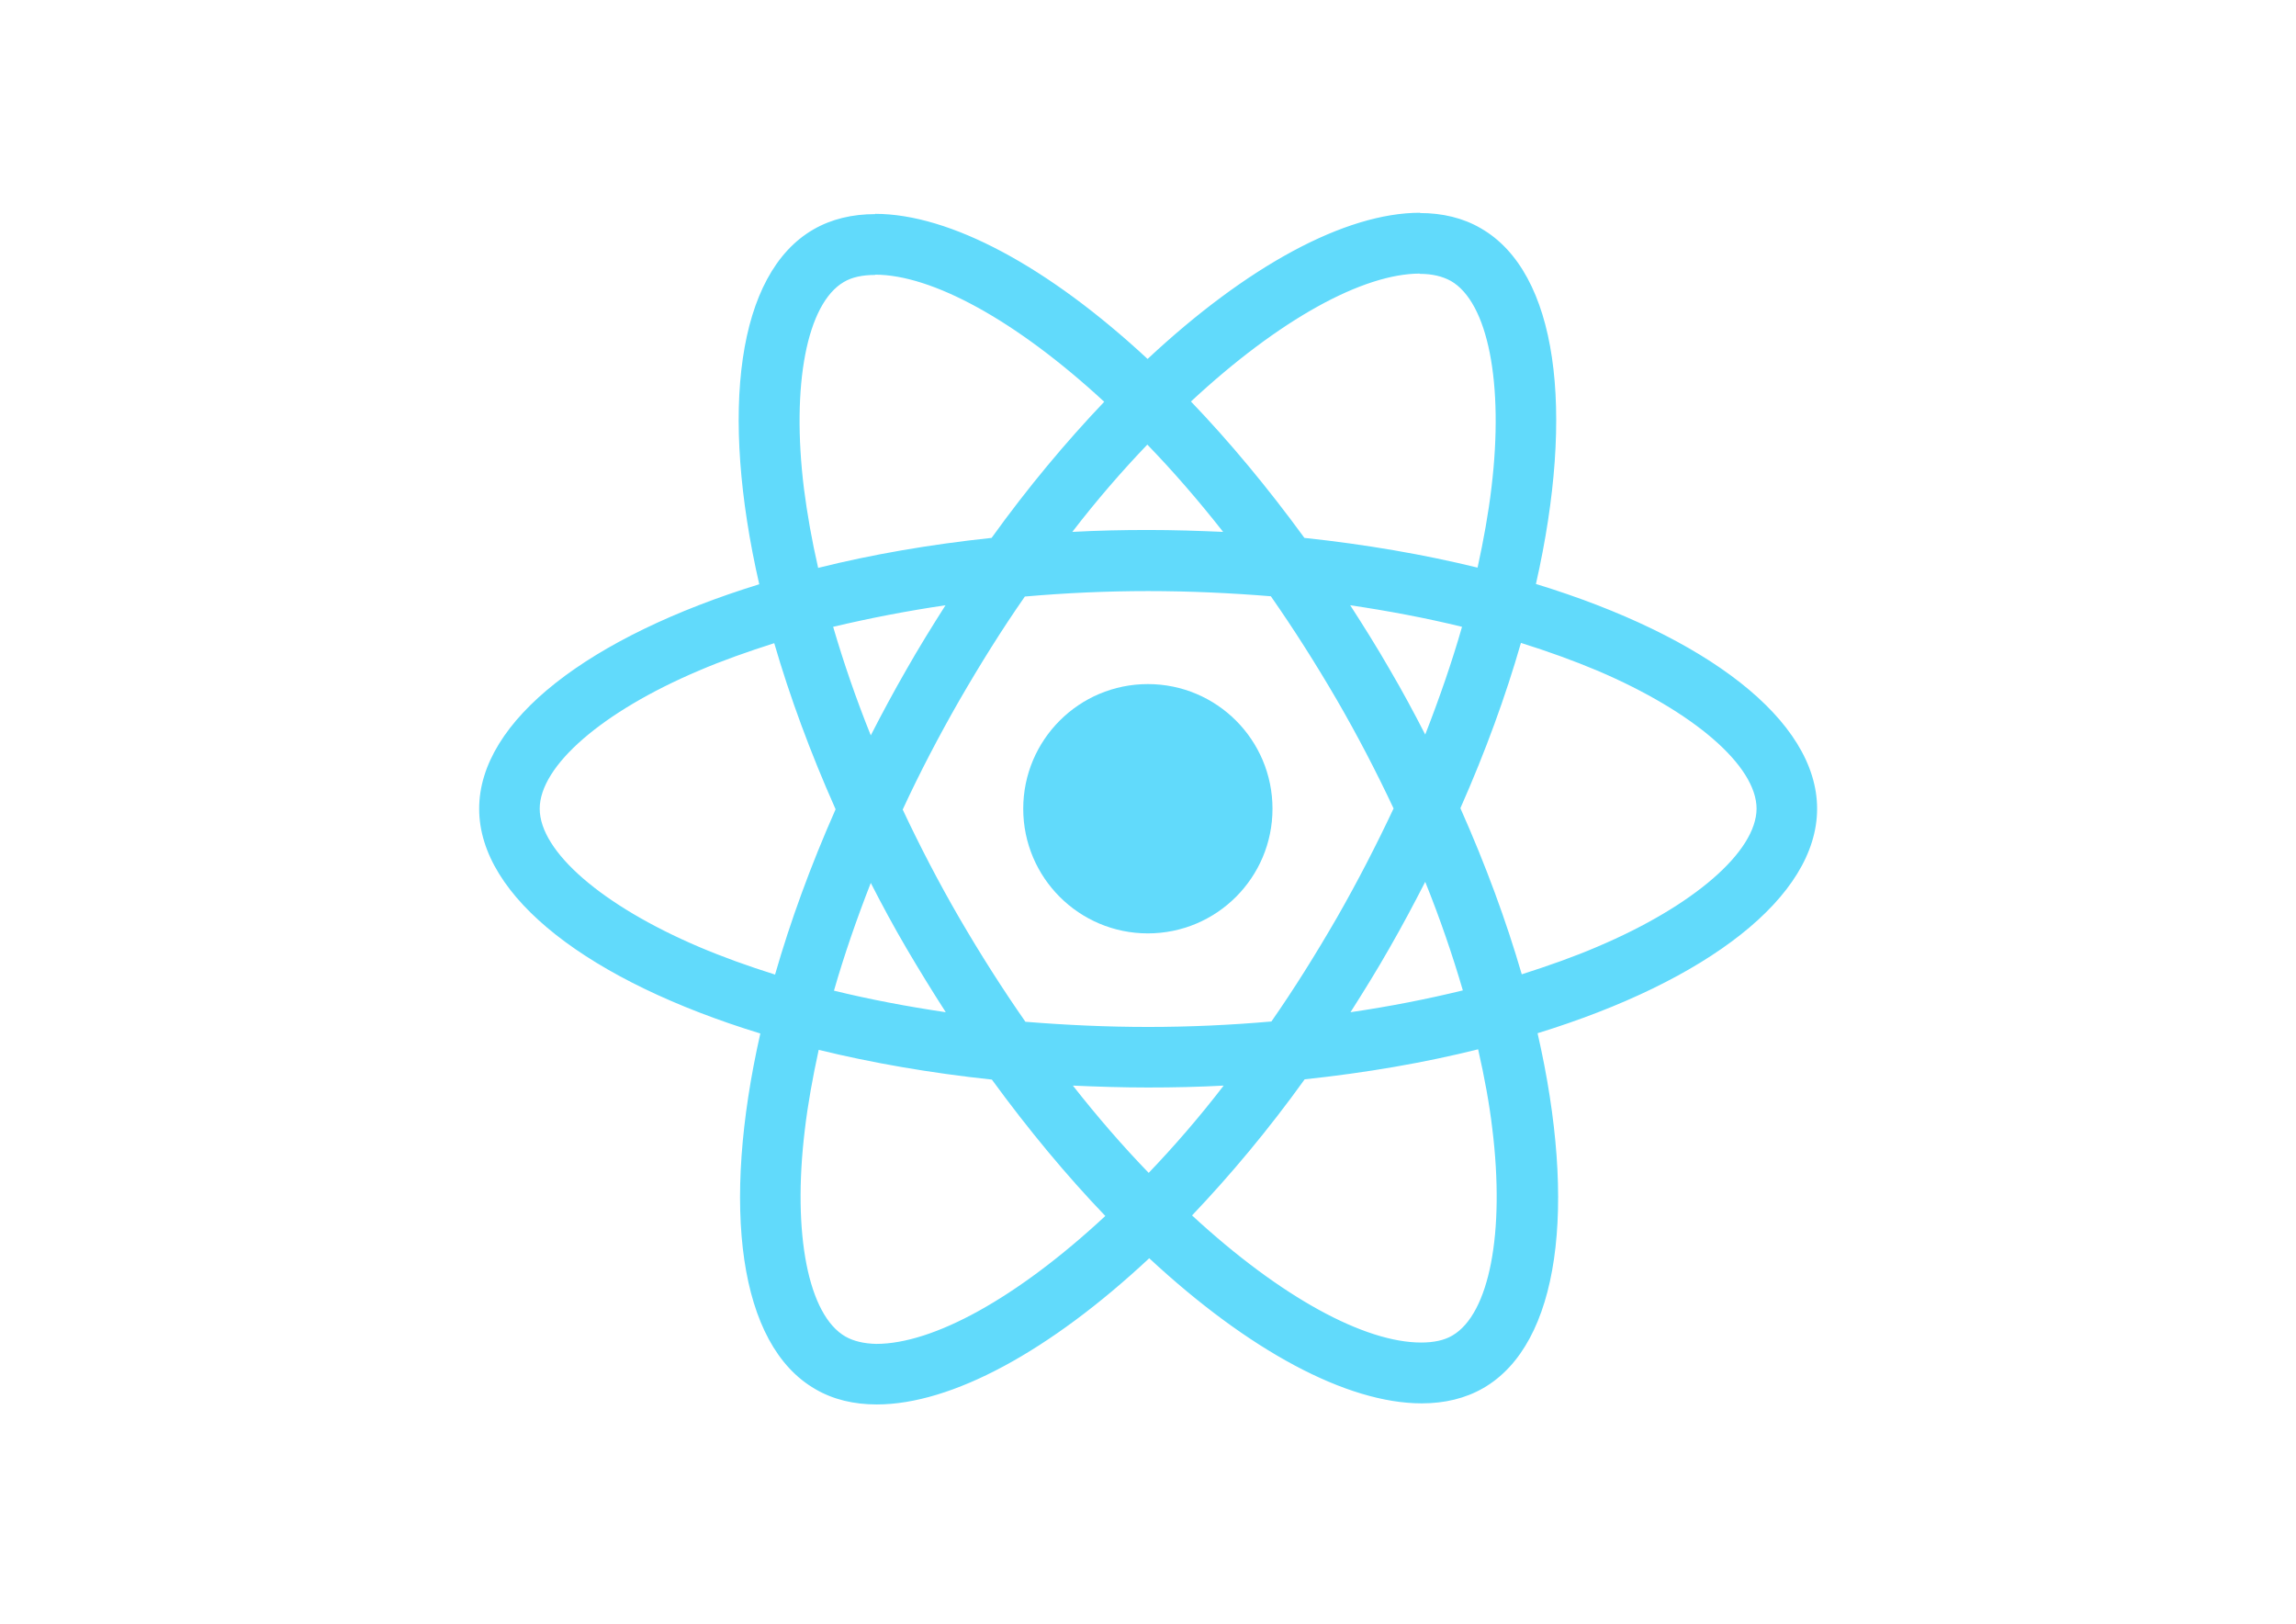
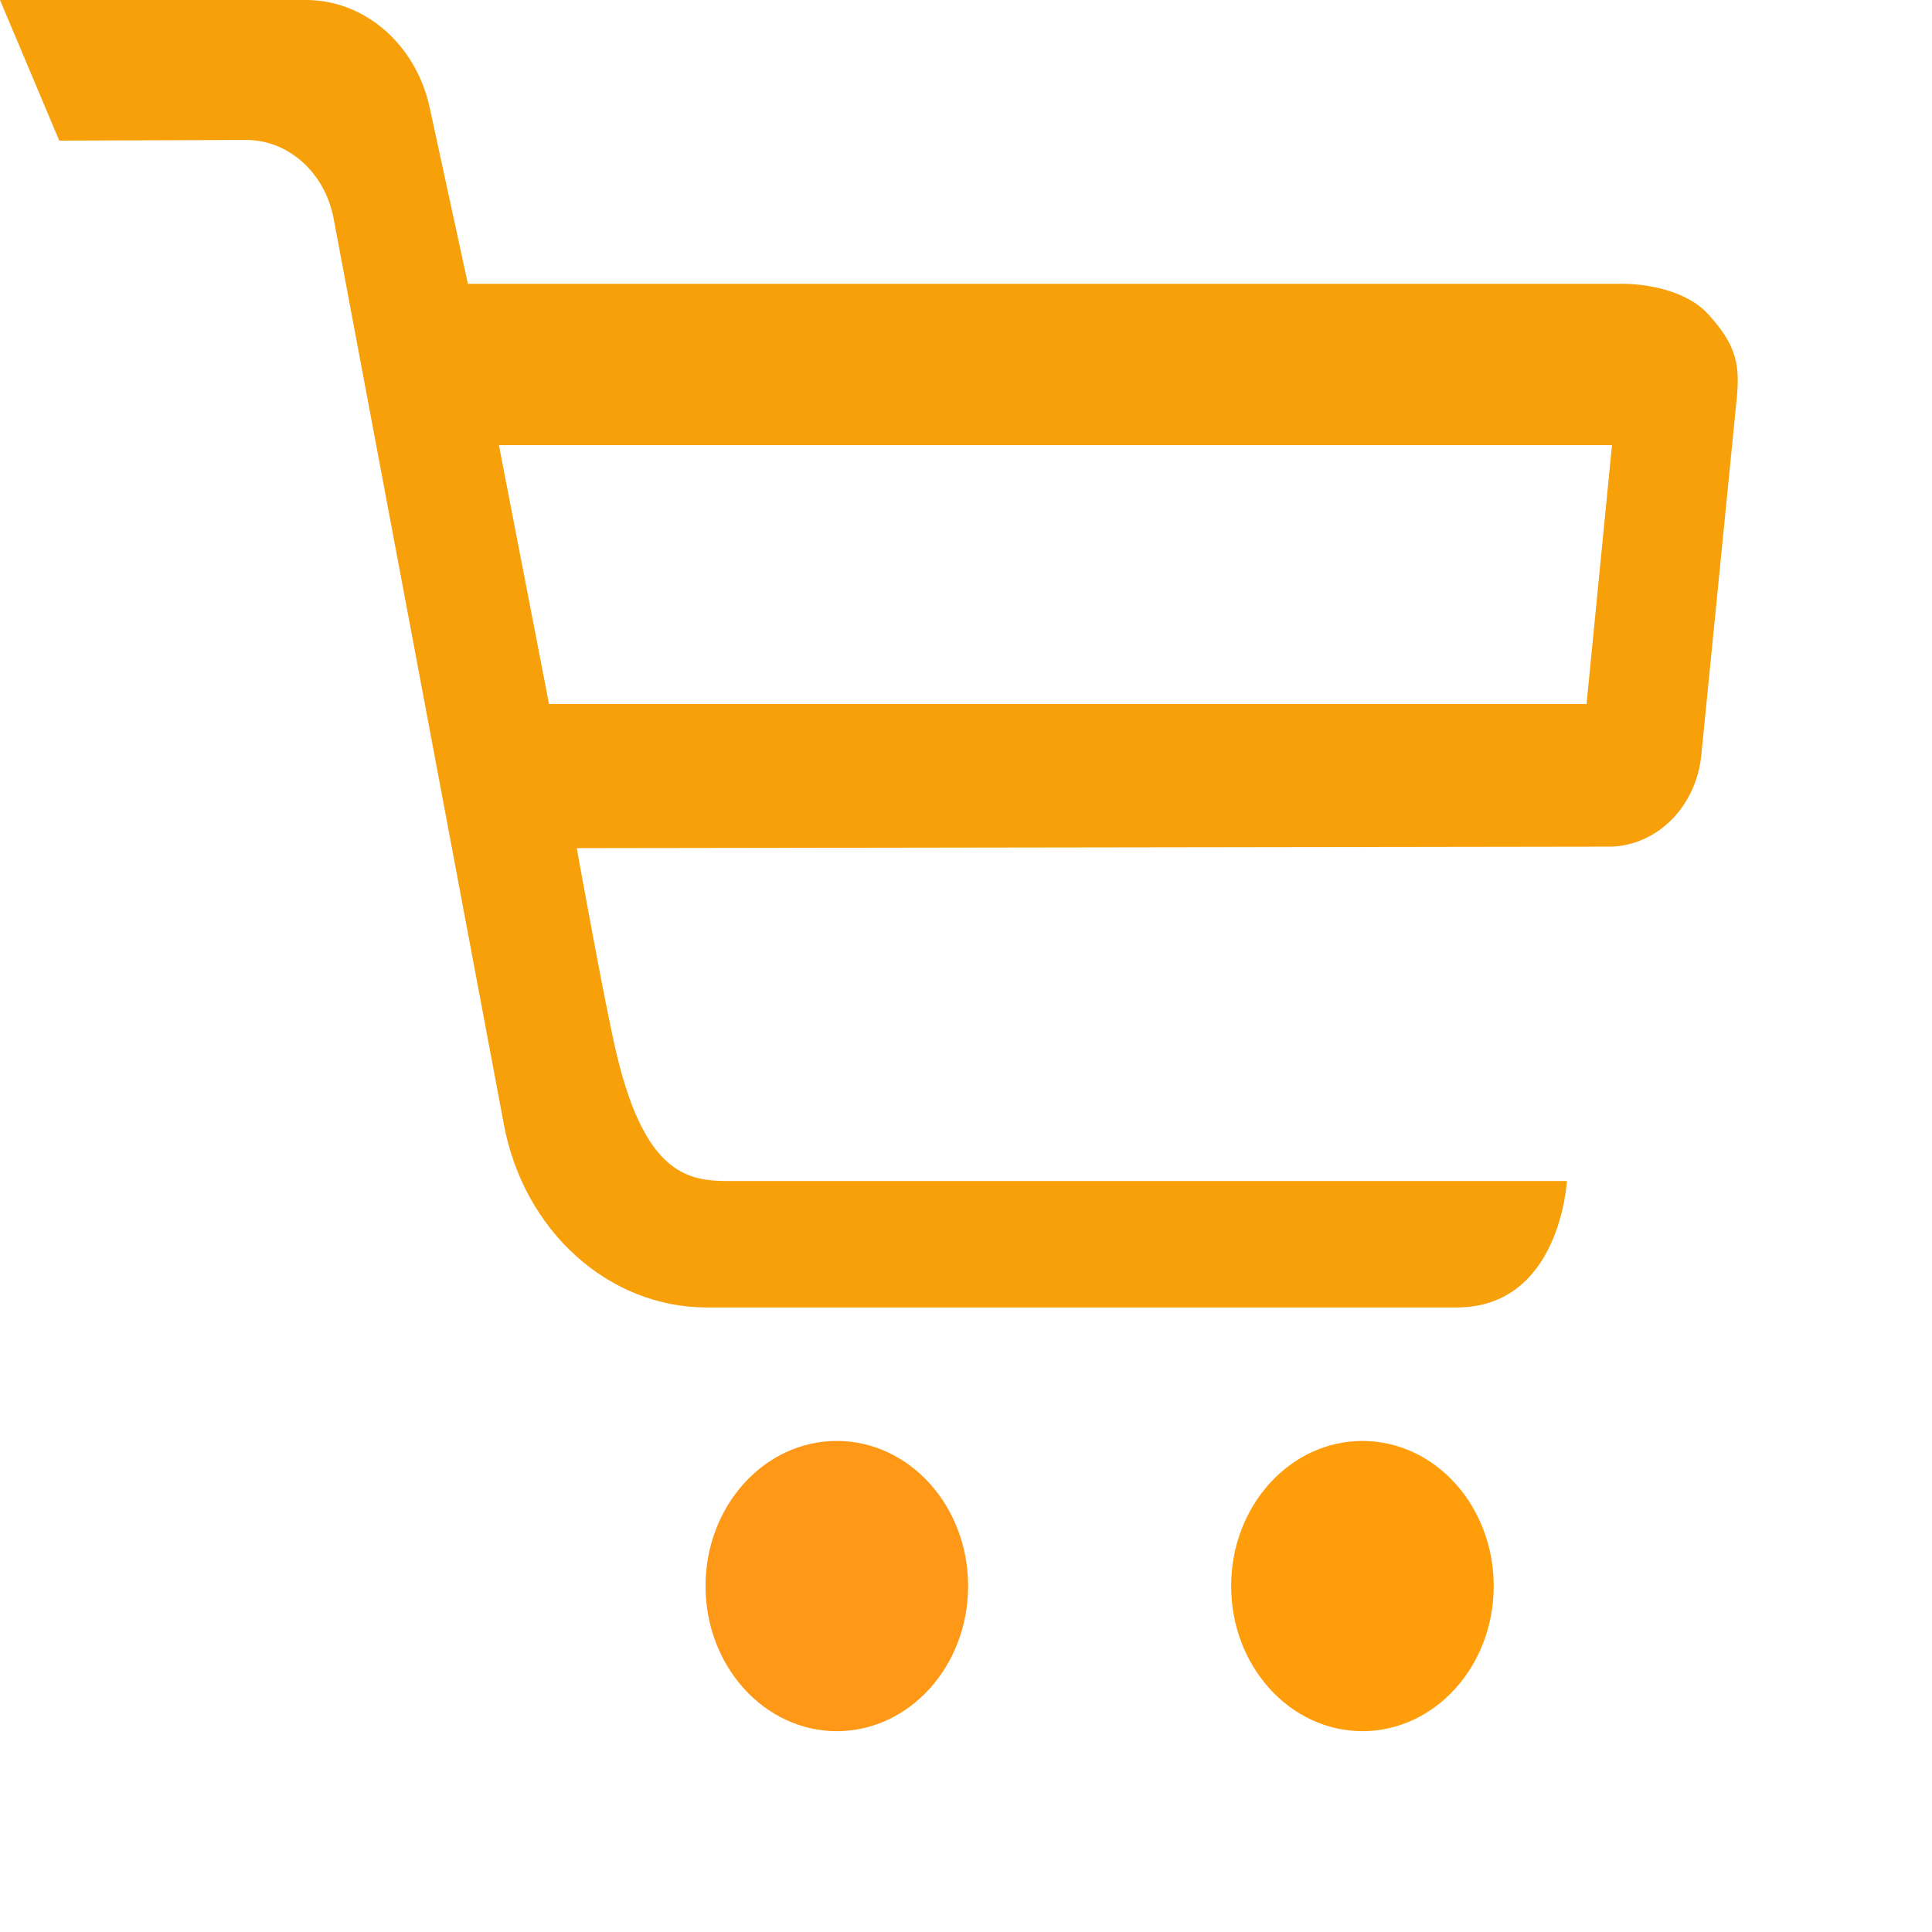
- <svg xmlns="http://www.w3.org/2000/svg" viewBox="0 0 841.9 595.3">
-   <g fill="#61DAFB">
-     <path d="M666.3 296.5c0-32.5-40.7-63.3-103.1-82.4 14.4-63.6 8-114.2-20.2-130.4-6.5-3.8-14.1-5.6-22.4-5.6v22.3c4.6 0 8.3.9 11.4 2.6 13.6 7.8 19.5 37.5 14.9 75.7-1.1 9.4-2.9 19.3-5.1 29.4-19.6-4.8-41-8.5-63.5-10.9-13.5-18.5-27.5-35.3-41.6-50 32.6-30.3 63.2-46.9 84-46.9V78c-27.5 0-63.5 19.6-99.9 53.6-36.4-33.8-72.4-53.2-99.9-53.2v22.3c20.7 0 51.4 16.5 84 46.6-14 14.7-28 31.4-41.3 49.9-22.6 2.4-44 6.1-63.6 11-2.3-10-4-19.7-5.2-29-4.7-38.2 1.1-67.9 14.6-75.8 3-1.8 6.9-2.6 11.5-2.6V78.5c-8.4 0-16 1.8-22.6 5.6-28.1 16.2-34.4 66.7-19.9 130.1-62.2 19.2-102.7 49.9-102.7 82.3 0 32.5 40.7 63.3 103.1 82.4-14.4 63.6-8 114.2 20.2 130.4 6.5 3.8 14.1 5.6 22.5 5.6 27.5 0 63.5-19.6 99.9-53.6 36.4 33.8 72.4 53.2 99.9 53.2 8.4 0 16-1.8 22.6-5.6 28.1-16.2 34.4-66.7 19.9-130.1 62-19.1 102.5-49.9 102.5-82.3zm-130.2-66.7c-3.7 12.9-8.3 26.2-13.5 39.5-4.1-8-8.4-16-13.1-24-4.6-8-9.5-15.8-14.4-23.4 14.2 2.1 27.9 4.7 41 7.9zm-45.8 106.5c-7.8 13.5-15.8 26.3-24.1 38.2-14.9 1.3-30 2-45.2 2-15.1 0-30.2-.7-45-1.9-8.3-11.9-16.4-24.6-24.2-38-7.6-13.1-14.5-26.4-20.8-39.8 6.2-13.4 13.2-26.8 20.7-39.9 7.8-13.5 15.8-26.3 24.1-38.2 14.9-1.3 30-2 45.2-2 15.1 0 30.2.7 45 1.9 8.3 11.9 16.4 24.6 24.2 38 7.6 13.1 14.5 26.4 20.8 39.8-6.3 13.4-13.2 26.8-20.7 39.9zm32.3-13c5.4 13.4 10 26.8 13.8 39.8-13.1 3.2-26.9 5.9-41.2 8 4.9-7.7 9.8-15.6 14.4-23.7 4.6-8 8.9-16.1 13-24.1zM421.2 430c-9.3-9.6-18.6-20.3-27.8-32 9 .4 18.2.7 27.5.7 9.4 0 18.7-.2 27.8-.7-9 11.7-18.3 22.4-27.5 32zm-74.4-58.9c-14.2-2.1-27.9-4.7-41-7.9 3.7-12.9 8.3-26.2 13.5-39.5 4.1 8 8.4 16 13.1 24 4.7 8 9.5 15.8 14.4 23.4zM420.7 163c9.3 9.6 18.6 20.3 27.8 32-9-.4-18.2-.7-27.5-.7-9.4 0-18.7.2-27.8.7 9-11.7 18.3-22.4 27.5-32zm-74 58.9c-4.9 7.7-9.8 15.6-14.4 23.7-4.6 8-8.9 16-13 24-5.4-13.4-10-26.8-13.8-39.8 13.1-3.1 26.9-5.8 41.2-7.9zm-90.5 125.2c-35.4-15.1-58.3-34.9-58.3-50.6 0-15.7 22.9-35.6 58.3-50.6 8.6-3.7 18-7 27.7-10.1 5.7 19.6 13.2 40 22.5 60.9-9.2 20.8-16.6 41.1-22.2 60.6-9.9-3.1-19.3-6.5-28-10.2zM310 490c-13.6-7.8-19.5-37.5-14.9-75.7 1.1-9.4 2.9-19.3 5.1-29.4 19.6 4.8 41 8.5 63.5 10.9 13.5 18.5 27.5 35.3 41.6 50-32.6 30.3-63.2 46.9-84 46.9-4.5-.1-8.3-1-11.3-2.7zm237.2-76.2c4.7 38.2-1.1 67.9-14.6 75.8-3 1.8-6.9 2.6-11.5 2.6-20.7 0-51.4-16.5-84-46.6 14-14.7 28-31.4 41.3-49.9 22.6-2.4 44-6.1 63.6-11 2.3 10.1 4.1 19.8 5.2 29.1zm38.5-66.7c-8.6 3.7-18 7-27.7 10.1-5.7-19.6-13.2-40-22.5-60.9 9.2-20.8 16.6-41.1 22.2-60.6 9.9 3.1 19.3 6.5 28.1 10.2 35.4 15.1 58.3 34.9 58.3 50.6-.1 15.7-23 35.6-58.4 50.6zM320.8 78.4z" />
-     <circle cx="420.9" cy="296.5" r="45.7" />
-     <path d="M520.5 78.1z" />
+ <svg xmlns="http://www.w3.org/2000/svg" width="512px" height="512px" viewBox="0 0 512 512">
+   <g>
+     <path d="M221.76,381.865c19.22,0,34.799,17.207,34.799,38.456c0,21.231-15.579,38.455-34.799,38.455    c-19.205,0-34.783-17.224-34.783-38.455C186.977,399.072,202.555,381.865,221.76,381.865z" id="path-0" fill="#ff9717" style="position: relative; fill: rgb(255, 151, 23);" />
+     <path d="M361.066,381.865c19.203,0,34.782,17.207,34.782,38.456c0,21.231-15.579,38.455-34.782,38.455    c-19.221,0-34.8-17.224-34.8-38.455C326.267,399.072,341.846,381.865,361.066,381.865z" id="path-1" transform="translate(0,0) scale(1)" fill="#ff9d0a" style="position: relative; left: 638.766px; top: 450.865px; fill: rgb(255, 157, 10);" />
+     <path d="M452.812,83.405c-7.614-8.471-22.608-8.191-22.608-8.191H123.997L113.88,28.548C110.254,11.814,96.702,0,81.124,0H0    l15.705,37.265l49.491-0.175c11.225-0.035,20.946,8.682,23.226,20.865l45.121,240.1c5.289,28.163,27.722,48.433,53.733,48.433    c64.769,0,179.203,0,198.74,0c27.517,0,29.227-33.519,29.227-33.519s-161.519,0-219.067,0c-11.304,0-24.541,1.732-32.931-34.326    c-3.12-13.354-10.402-53.877-10.402-53.877l274.322-0.402c12.063-0.473,22.323-10.554,23.699-24.225l9.373-94.364    C461.076,97.111,460.475,91.808,452.812,83.405z M420.451,186.573H145.496l-13.282-68.615h294.982L420.451,186.573z" id="path-2" fill="#f7a00a" style="position: relative; fill: rgb(247, 160, 10);" />
  </g>
</svg>
